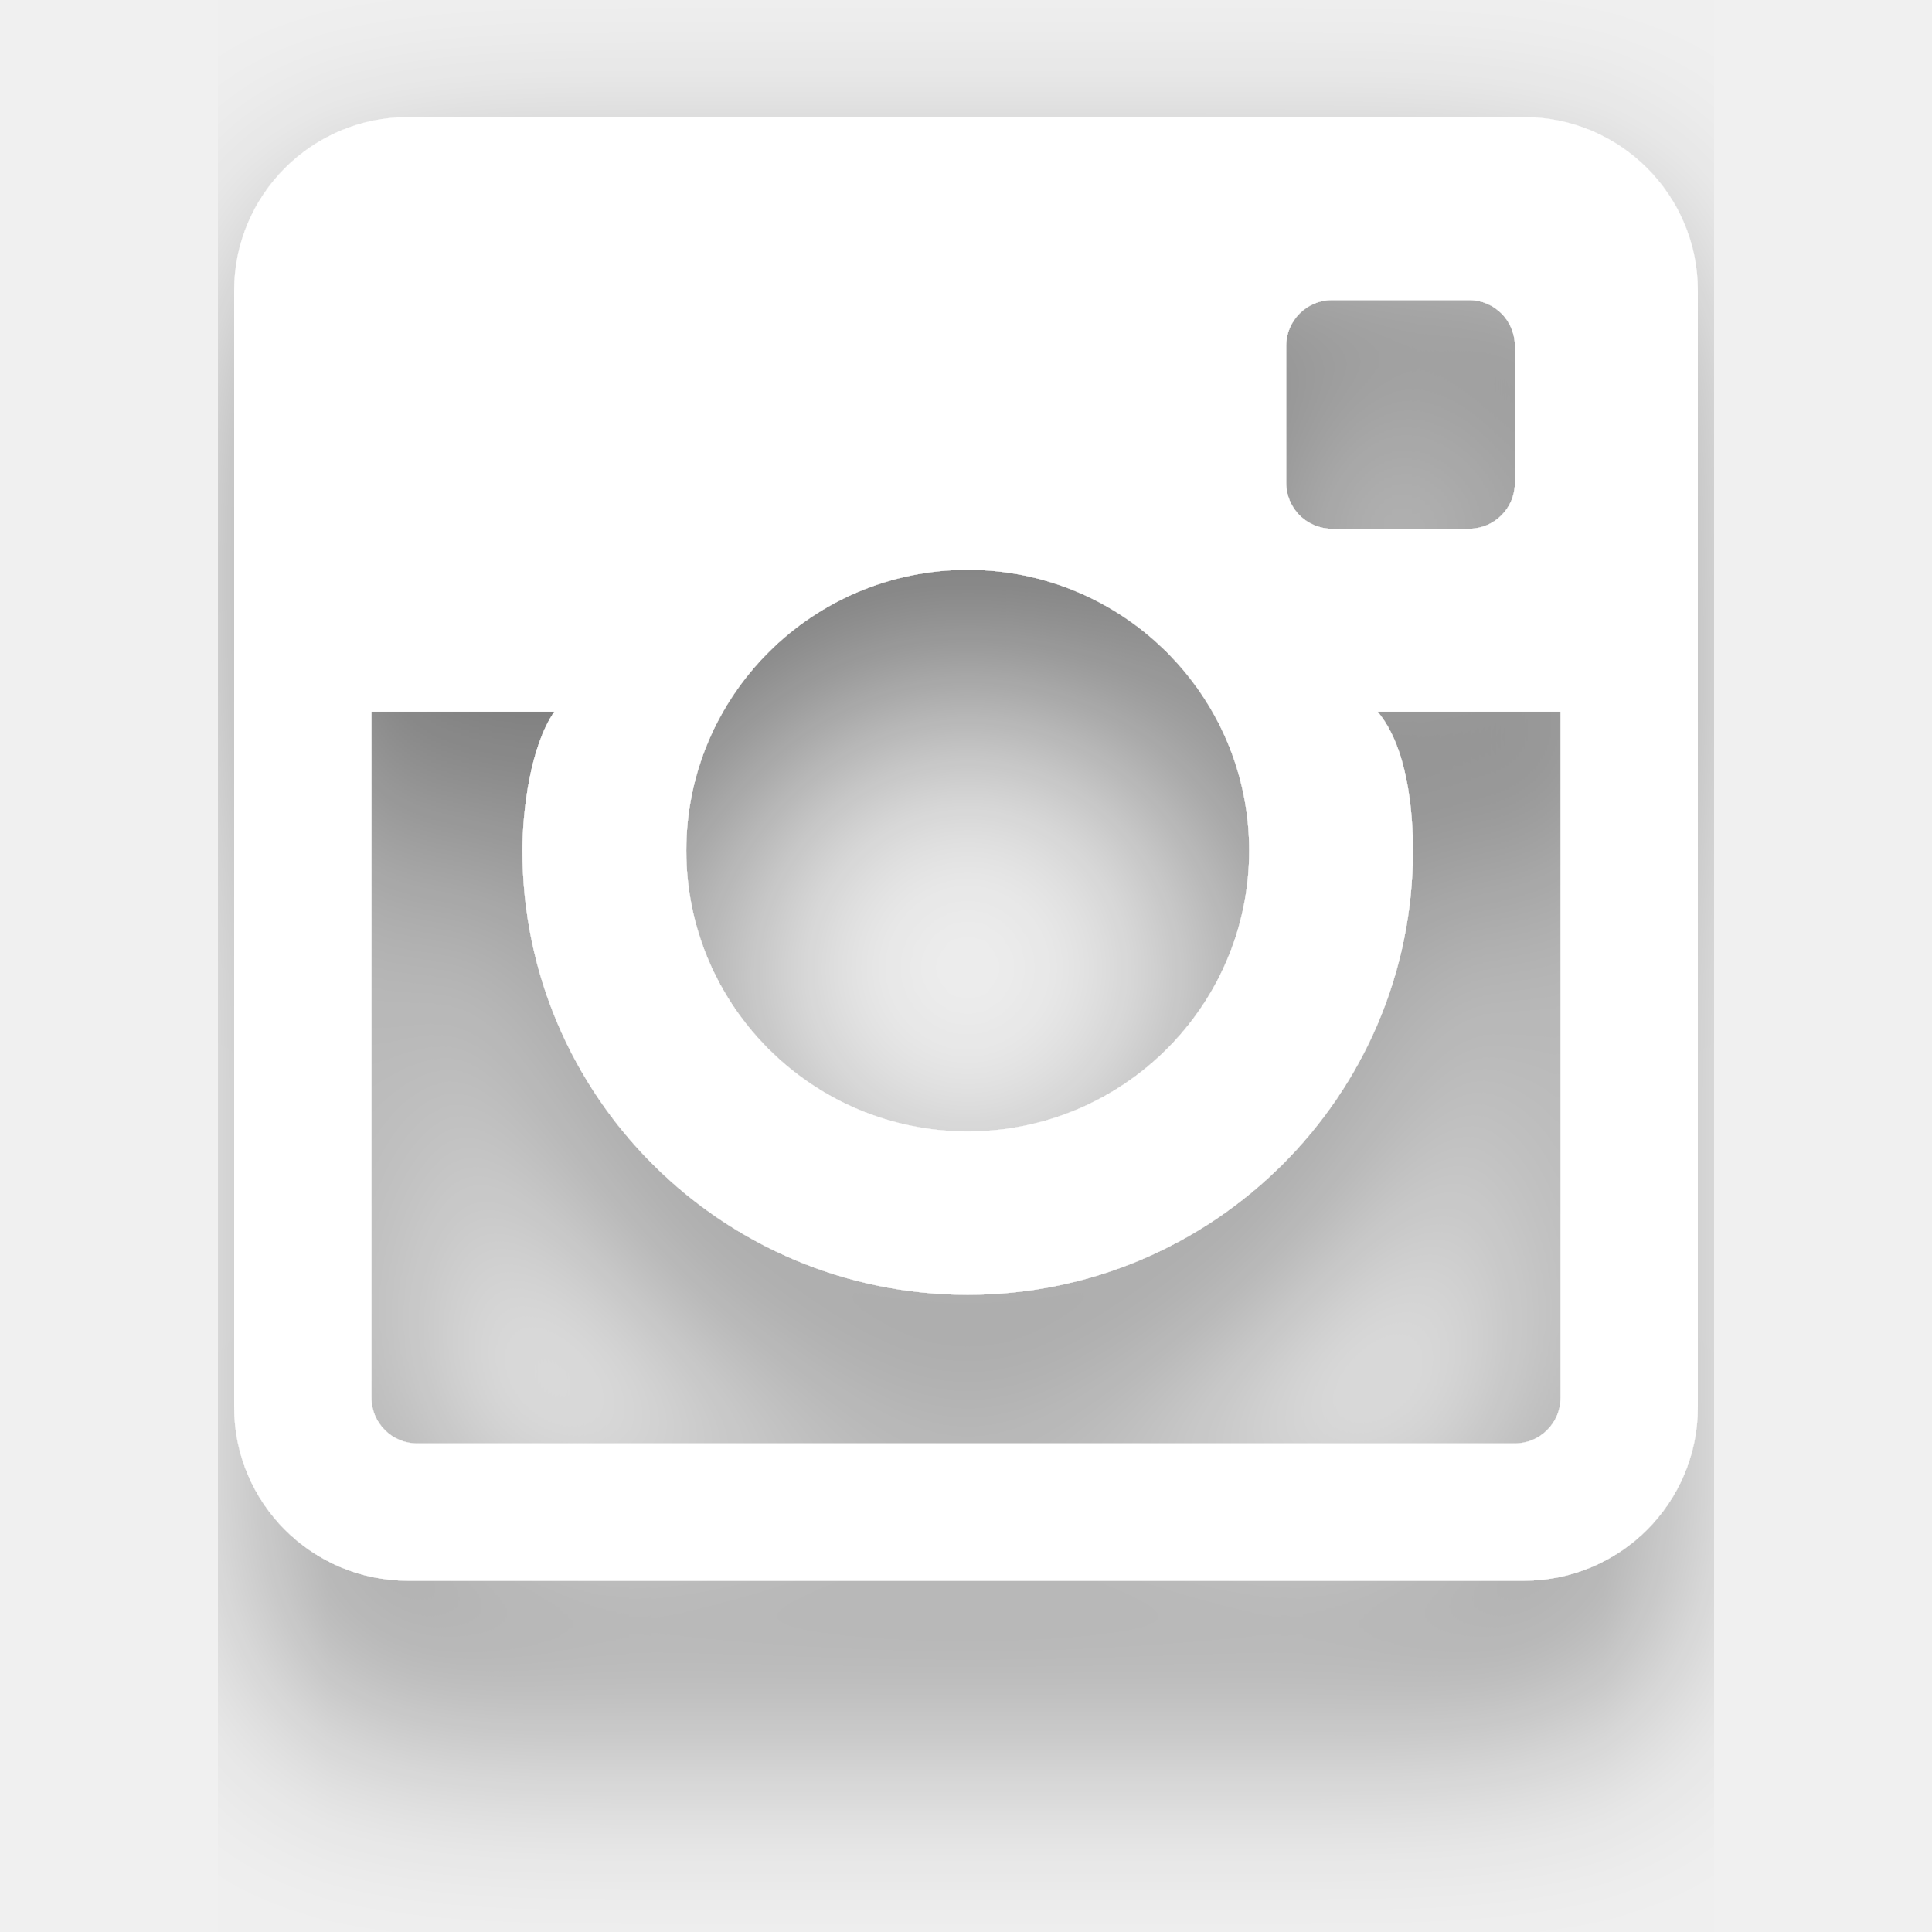
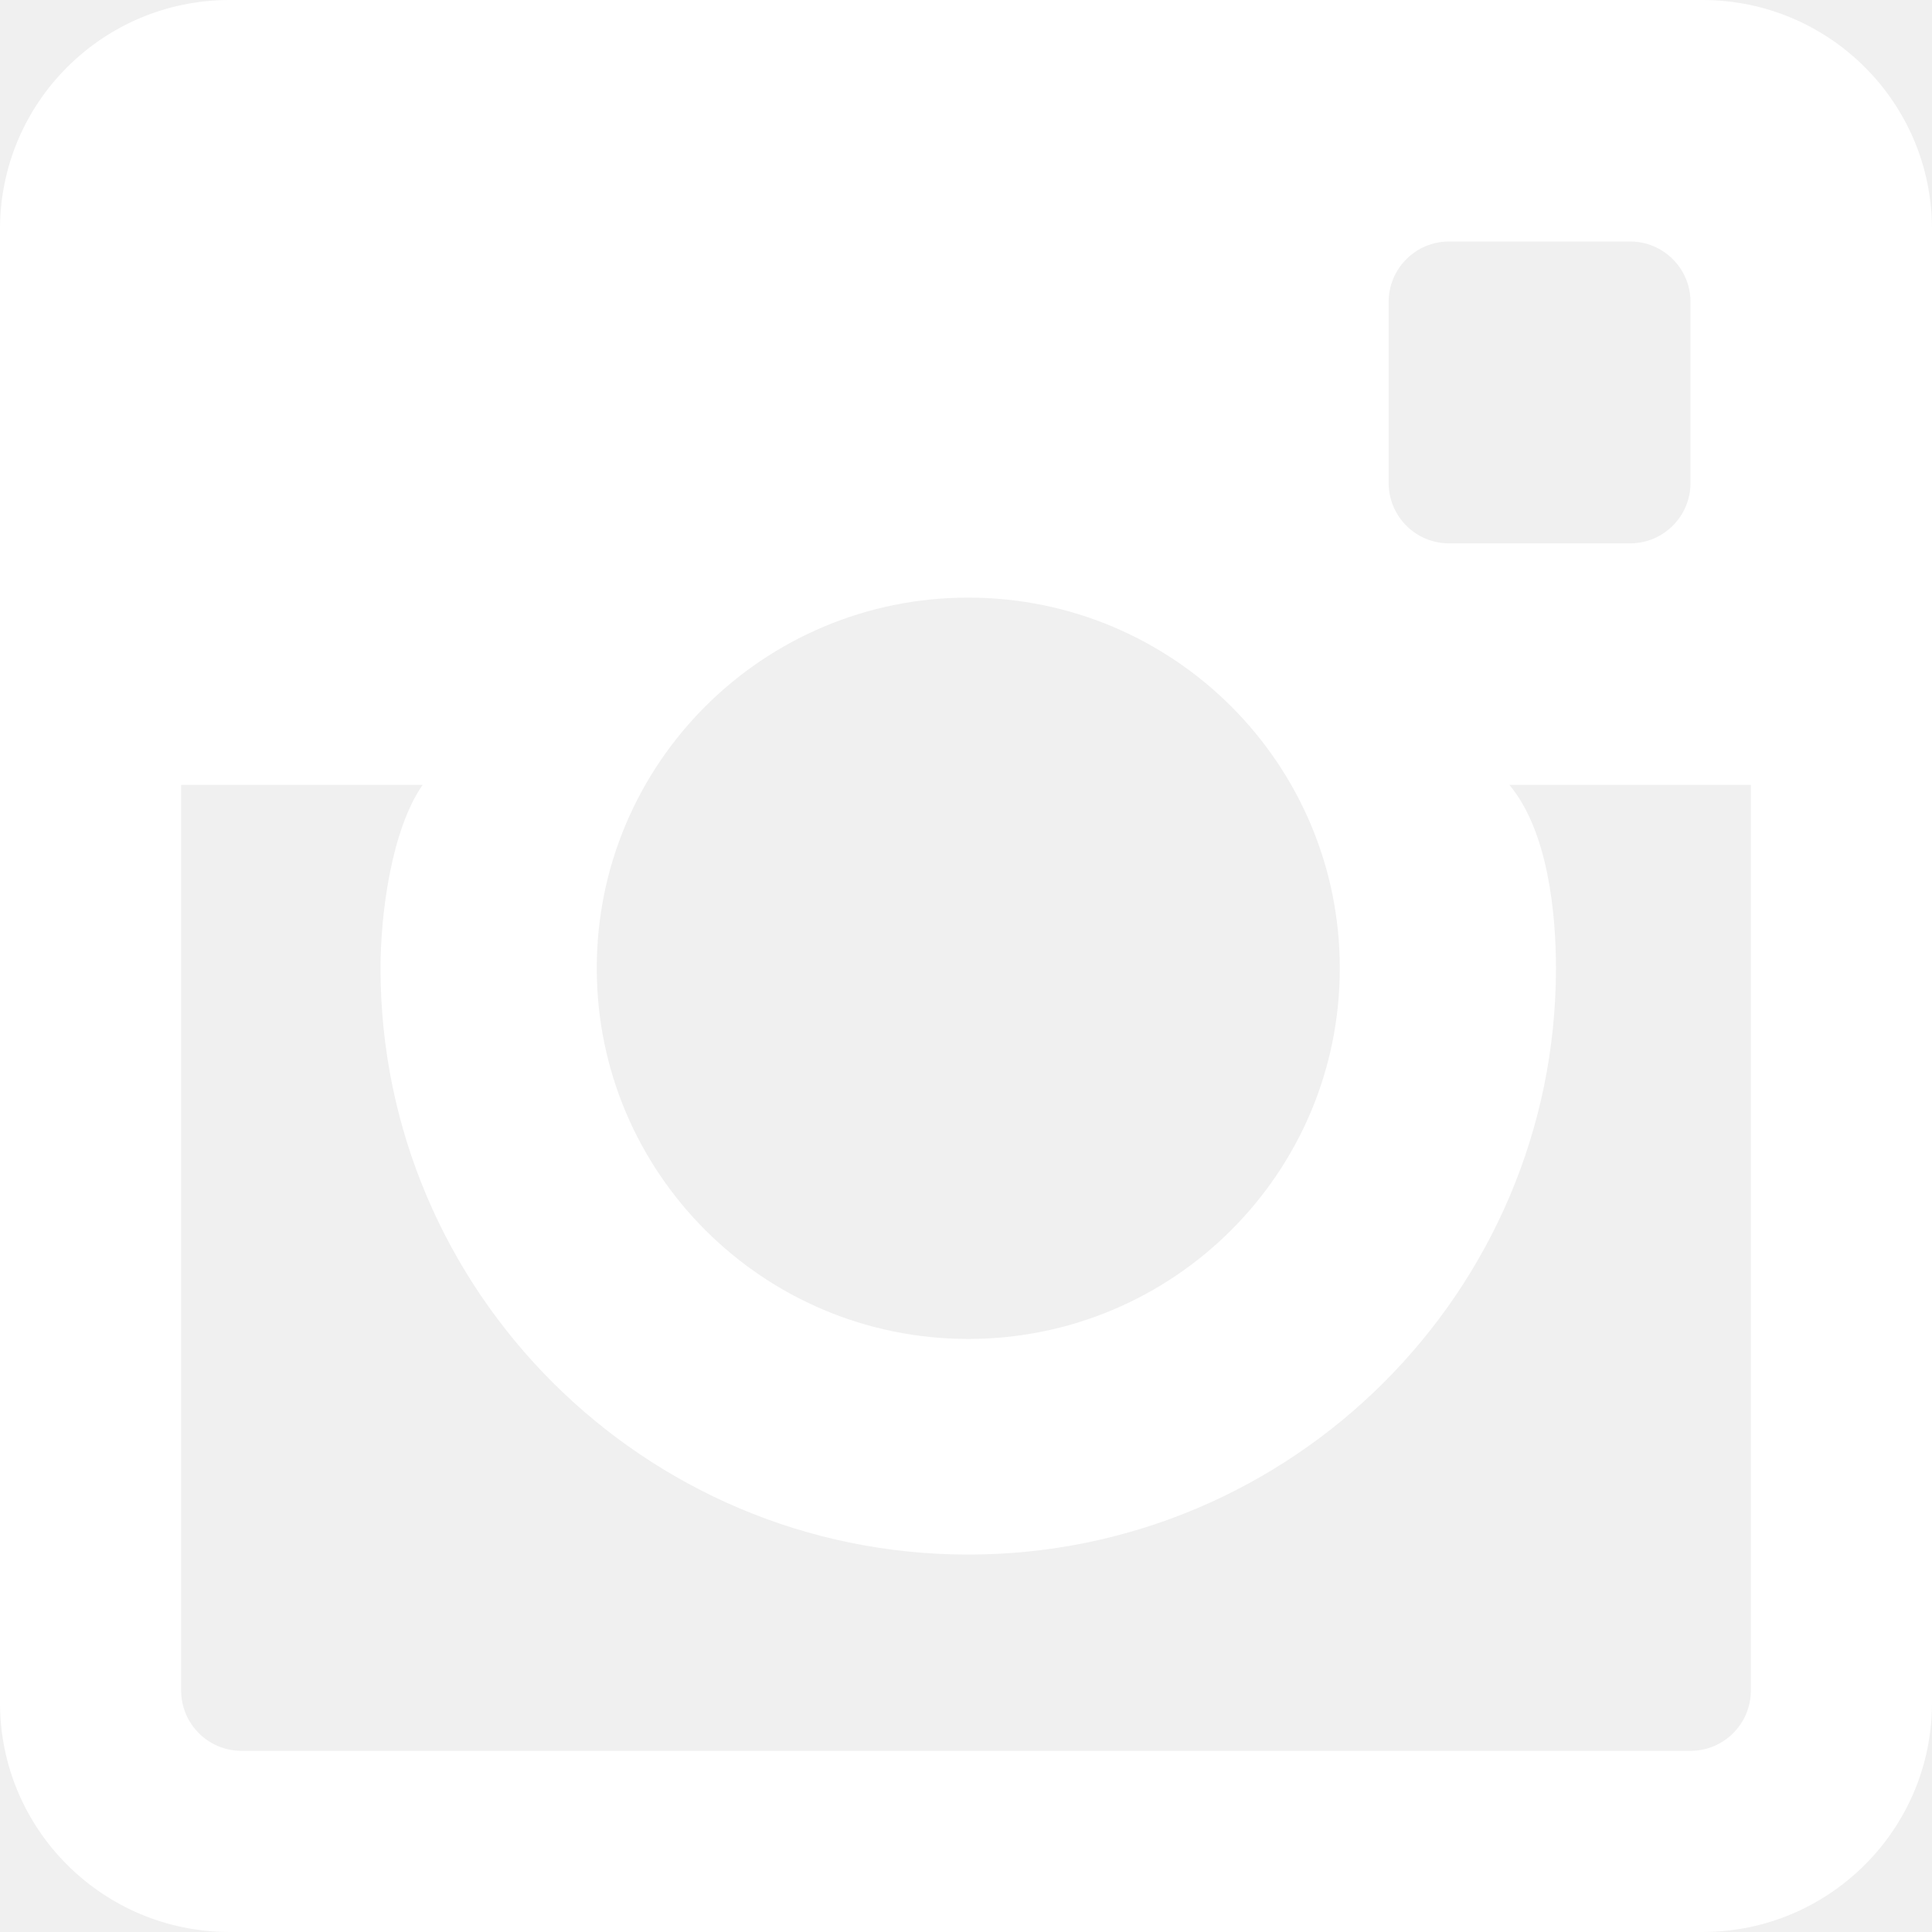
- <svg xmlns="http://www.w3.org/2000/svg" width="33px" height="33px" viewBox="0 0 33 33" version="1.1">
-   <defs>
-     <filter x="-1.1%" y="-20.0%" width="102.2%" height="156.0%" filterUnits="objectBoundingBox" id="filter-1">
-       <feOffset dx="0" dy="2" in="SourceAlpha" result="shadowOffsetOuter1" />
-       <feGaussianBlur stdDeviation="2" in="shadowOffsetOuter1" result="shadowBlurOuter1" />
-       <feColorMatrix values="0 0 0 0 0   0 0 0 0 0   0 0 0 0 0  0 0 0 0.5 0" type="matrix" in="shadowBlurOuter1" result="shadowMatrixOuter1" />
-       <feMerge>
-         <feMergeNode in="shadowMatrixOuter1" />
-         <feMergeNode in="SourceGraphic" />
-       </feMerge>
-     </filter>
-   </defs>
+ <svg xmlns="http://www.w3.org/2000/svg" width="25px" height="25px" viewBox="0 0 25 25" version="1.1">
+   <defs />
  <g id="UI" stroke="none" stroke-width="1" fill="none" fill-rule="evenodd">
-     <g id="Group-8-Copy-2" filter="url(#filter-1)" transform="translate(-141, 2)" fill="#FFFFFF">
+     <g id="Group-8-Copy-2" transform="translate(-145, 0)" fill="#FFFFFF">
      <path d="M166.875,22.656 L148.125,22.656 C147.694,22.656 147.344,22.306 147.344,21.875 L147.344,10.156 L150.469,10.156 C150.062,10.742 149.924,11.835 149.924,12.529 C149.924,16.712 153.336,20.116 157.529,20.116 C161.723,20.116 165.134,16.712 165.134,12.529 C165.134,11.835 165.036,10.759 164.531,10.156 L167.656,10.156 L167.656,21.875 C167.656,22.306 167.306,22.656 166.875,22.656 M157.529,7.733 C160.184,7.733 162.337,9.88 162.337,12.529 C162.337,15.178 160.184,17.326 157.529,17.326 C154.874,17.326 152.722,15.178 152.722,12.529 C152.722,9.88 154.874,7.733 157.529,7.733 M163.75,3.125 L166.094,3.125 C166.525,3.125 166.875,3.475 166.875,3.906 L166.875,6.25 C166.875,6.681 166.525,7.031 166.094,7.031 L163.75,7.031 C163.319,7.031 162.969,6.681 162.969,6.25 L162.969,3.906 C162.969,3.475 163.319,3.125 163.75,3.125 M167.028,0 L147.972,0 C146.33,0 145,1.327 145,2.965 L145,22.035 C145,23.673 146.33,25 147.972,25 L167.028,25 C168.67,25 170,23.673 170,22.035 L170,2.965 C170,1.327 168.67,0 167.028,0" id="instagram" />
    </g>
  </g>
</svg>
